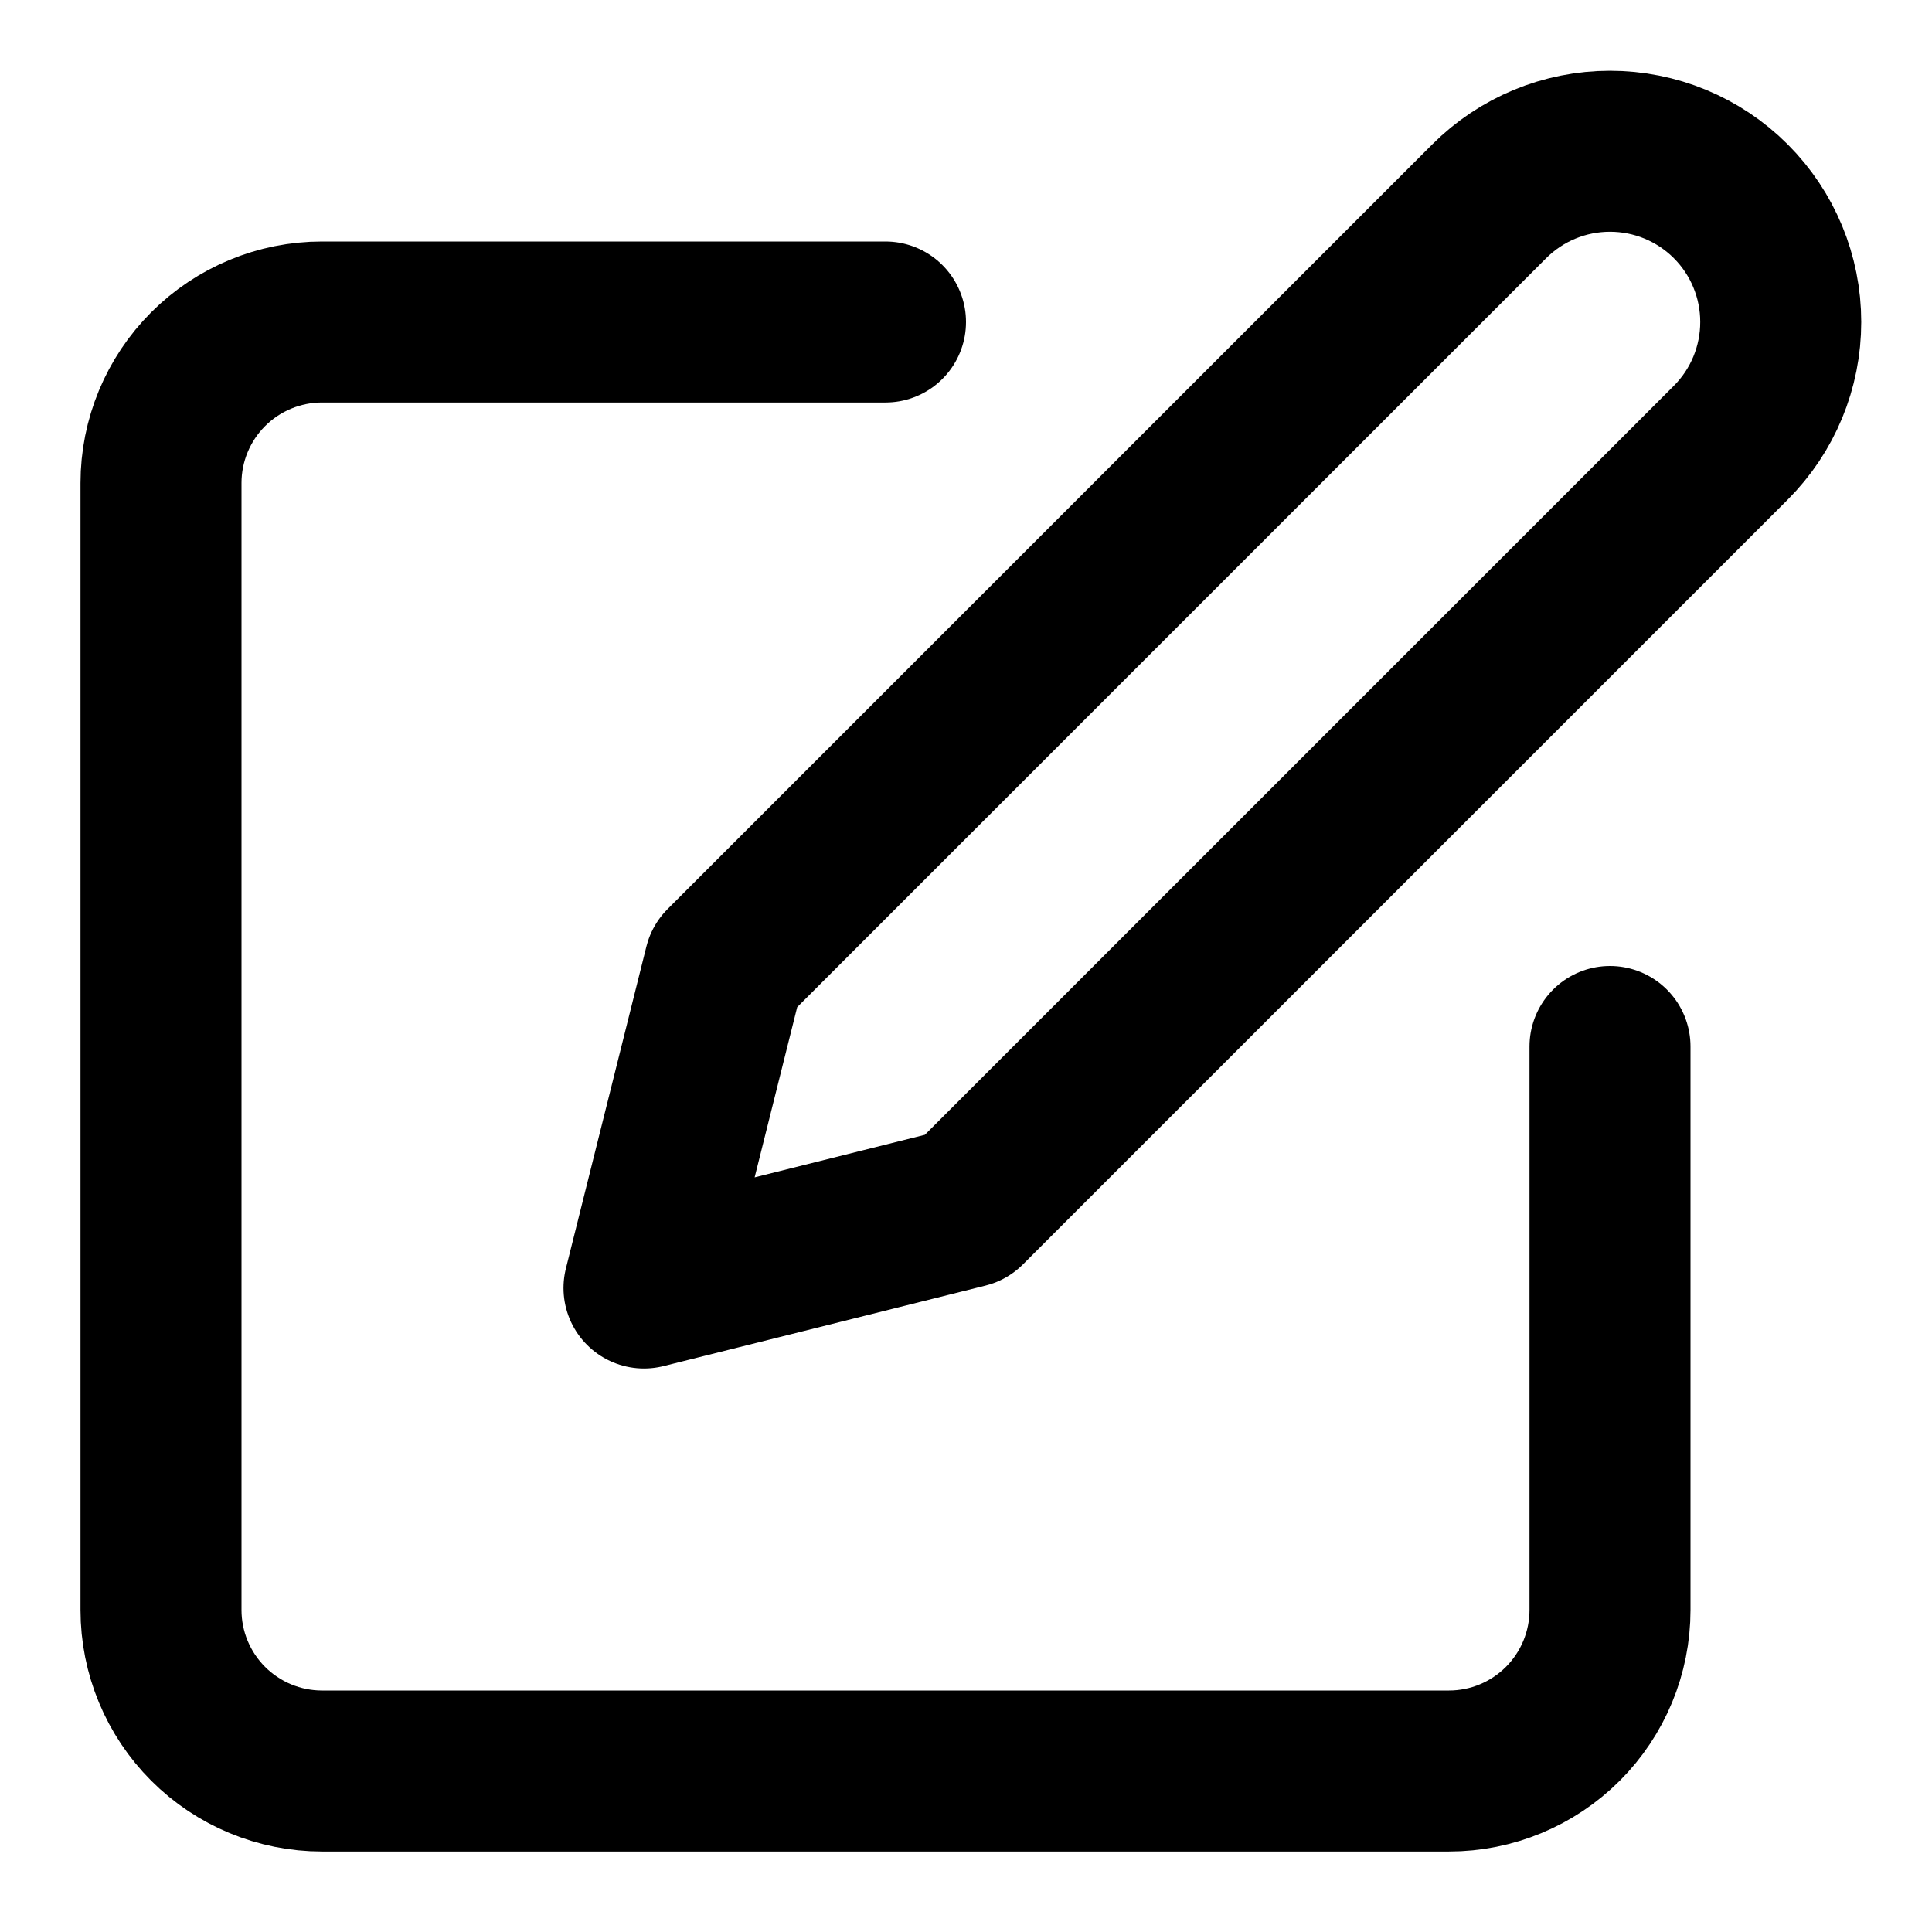
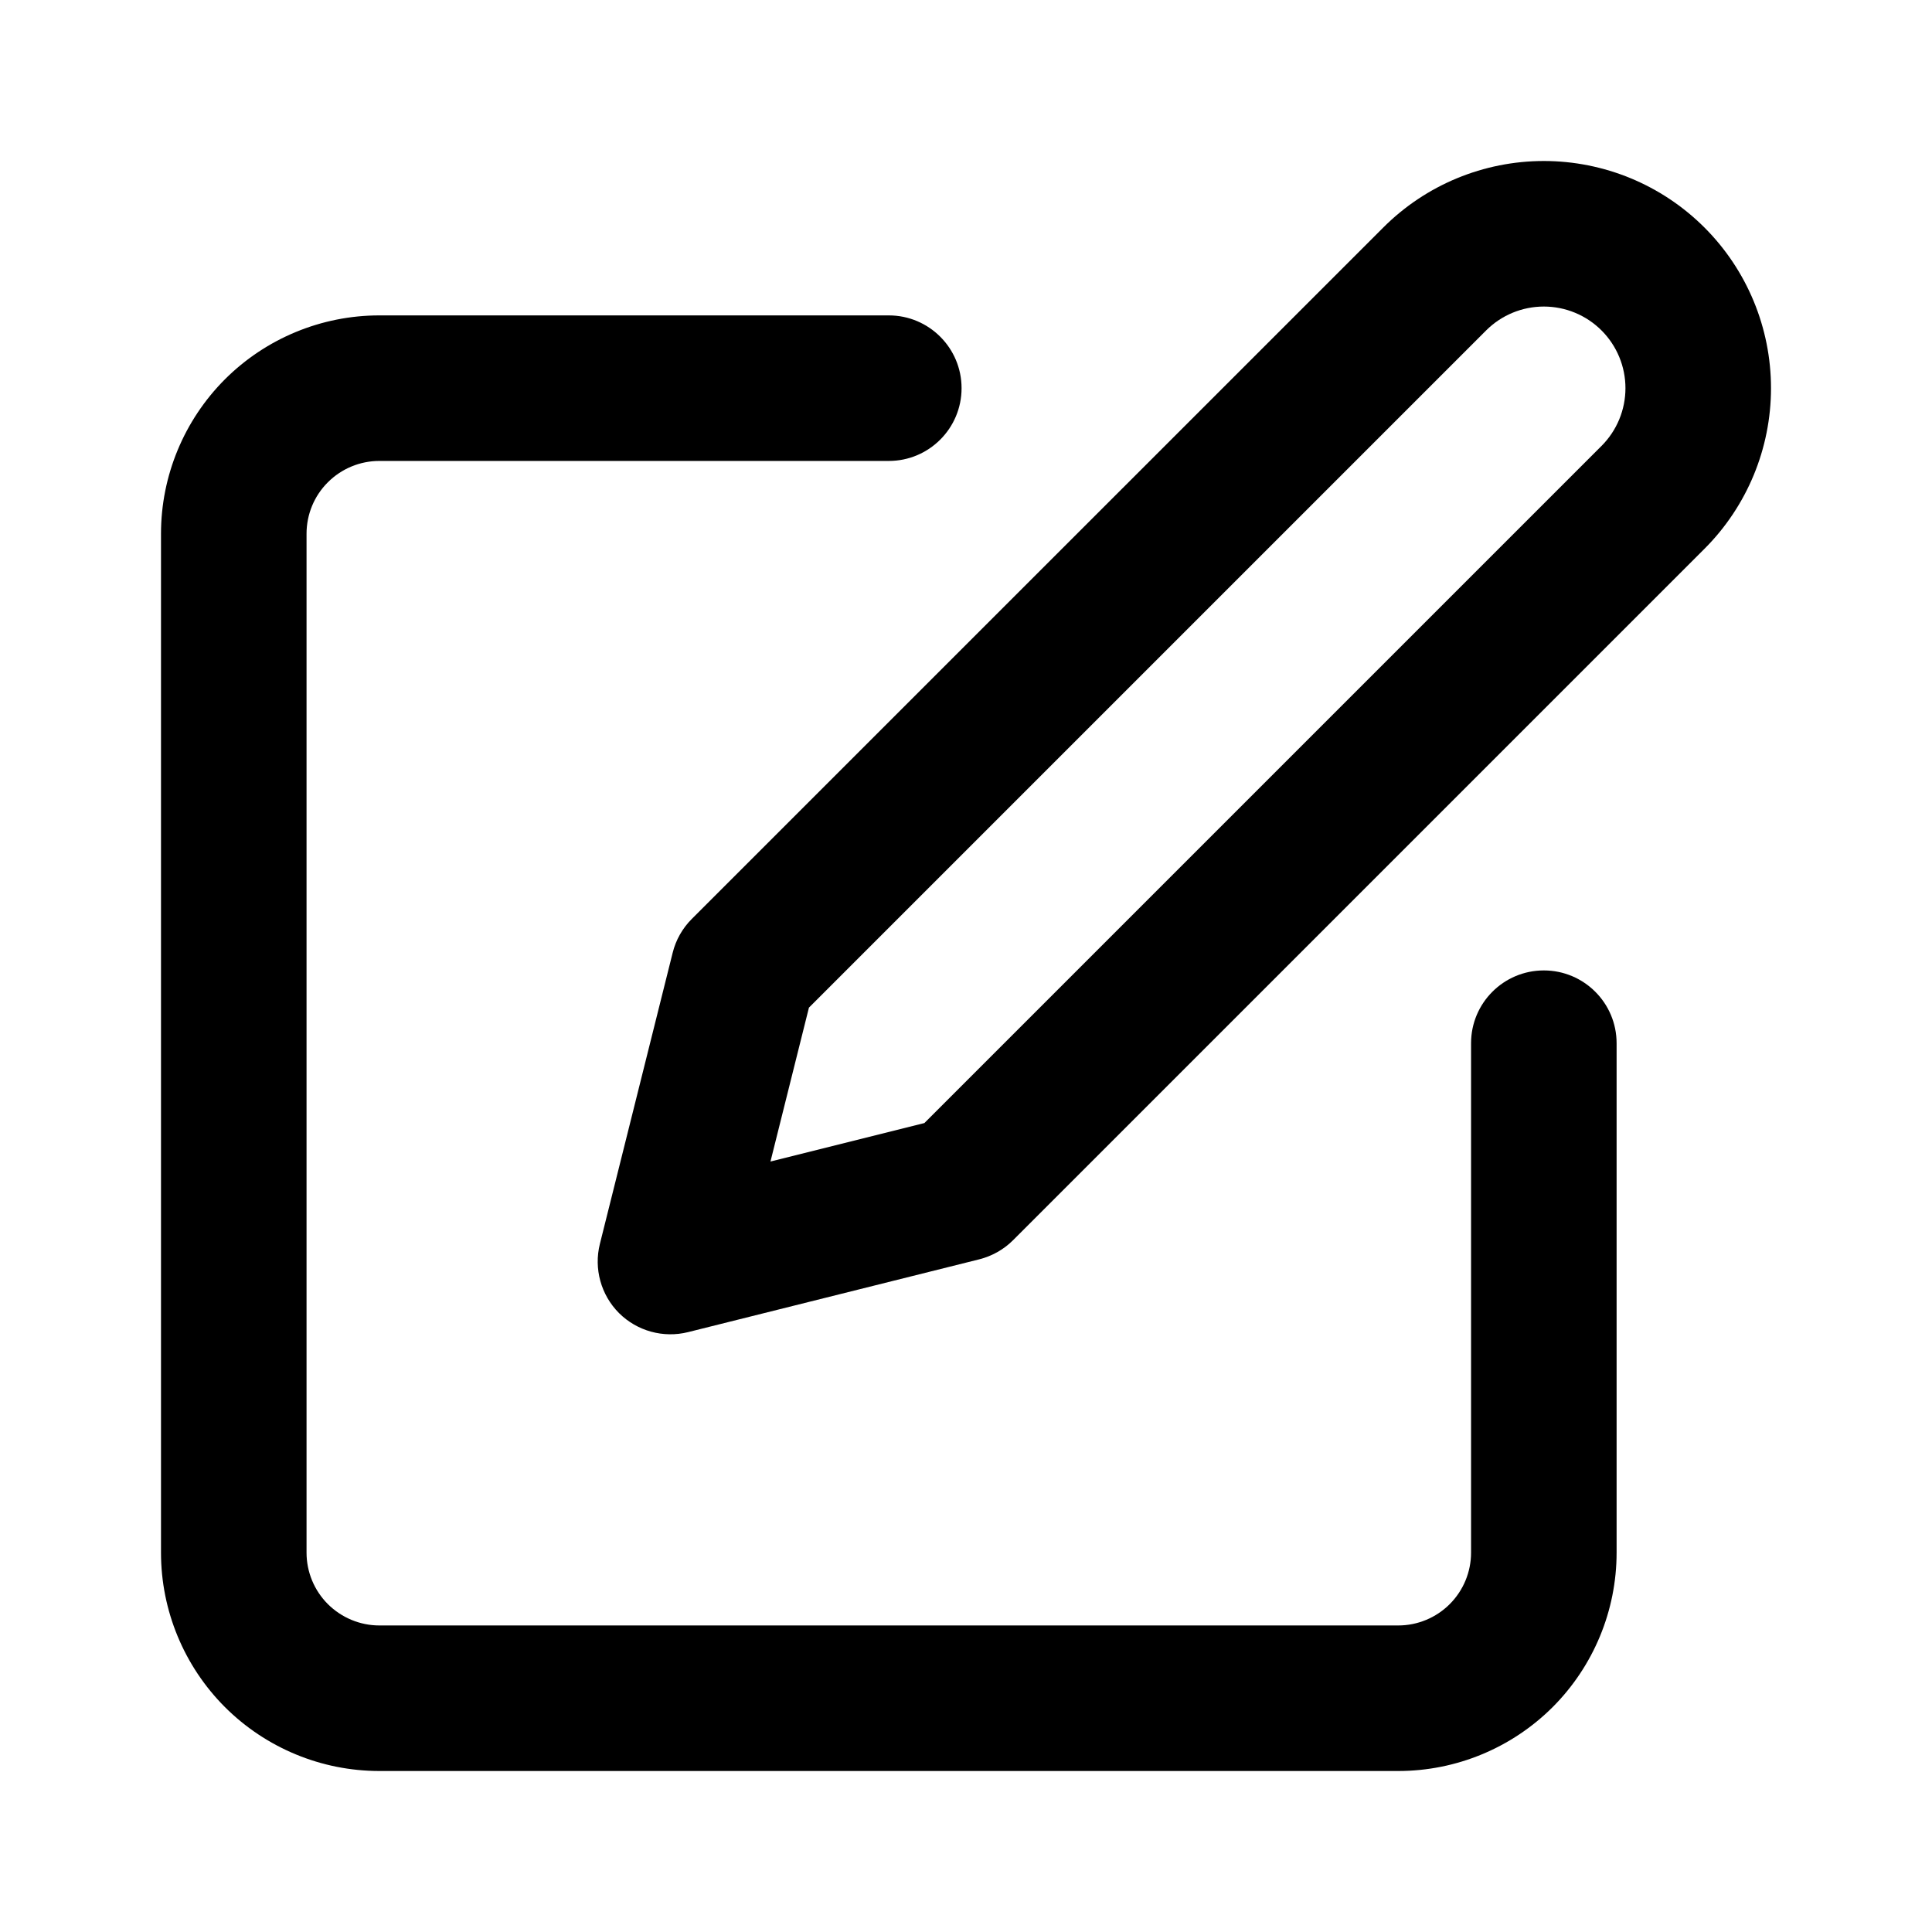
- <svg xmlns="http://www.w3.org/2000/svg" width="24" height="24" viewBox="0 0 24 24" fill="none">
-   <path d="M11 4H4C3.47 4 2.961 4.211 2.586 4.586C2.211 4.961 2 5.47 2 6V20C2 20.53 2.211 21.039 2.586 21.414C2.961 21.789 3.47 22 4 22H18C18.53 22 19.039 21.789 19.414 21.414C19.789 21.039 20 20.53 20 20V13" stroke="currentColor" stroke-width="2" stroke-linecap="round" stroke-linejoin="round" />
-   <path d="M18.5 2.5C18.898 2.102 19.437 1.879 20 1.879C20.563 1.879 21.102 2.102 21.5 2.5C21.898 2.898 22.121 3.437 22.121 4C22.121 4.563 21.898 5.102 21.5 5.5L12 15L8 16L9 12L18.5 2.5Z" stroke="currentColor" stroke-width="2" stroke-linecap="round" stroke-linejoin="round" />
+ <svg xmlns="http://www.w3.org/2000/svg" viewBox="0 0 24 24" fill="none">
+   <path fill-rule="evenodd" clip-rule="evenodd" d="M19.178 2C18.43 2 17.712 2.297 17.183 2.827L8.594 11.415C8.478 11.531 8.395 11.677 8.356 11.836L7.452 15.452C7.375 15.76 7.465 16.086 7.689 16.311C7.914 16.535 8.24 16.625 8.548 16.548L12.164 15.644C12.323 15.604 12.469 15.522 12.585 15.406L21.174 6.817C21.703 6.288 22 5.57 22 4.822C22 4.074 21.703 3.356 21.174 2.827C20.644 2.297 19.926 2 19.178 2ZM18.461 4.105C18.651 3.915 18.909 3.808 19.178 3.808C19.447 3.808 19.705 3.915 19.895 4.105C20.085 4.295 20.192 4.553 20.192 4.822C20.192 5.091 20.085 5.349 19.895 5.539L11.483 13.951L9.571 14.429L10.049 12.517L18.461 4.105Z" fill="currentColor" />
+   <path d="M4.712 3.918C3.993 3.918 3.303 4.204 2.794 4.712C2.286 5.221 2 5.911 2 6.63V19.288C2 20.007 2.286 20.697 2.794 21.206C3.303 21.714 3.993 22 4.712 22H17.37C18.089 22 18.779 21.714 19.288 21.206C19.796 20.697 20.082 20.007 20.082 19.288V12.959C20.082 12.46 19.677 12.055 19.178 12.055C18.679 12.055 18.274 12.46 18.274 12.959V19.288C18.274 19.527 18.179 19.757 18.009 19.927C17.84 20.096 17.61 20.192 17.37 20.192H4.712C4.473 20.192 4.243 20.096 4.073 19.927C3.903 19.757 3.808 19.527 3.808 19.288V6.63C3.808 6.39 3.903 6.16 4.073 5.991C4.243 5.821 4.473 5.726 4.712 5.726H11.041C11.54 5.726 11.945 5.321 11.945 4.822C11.945 4.323 11.54 3.918 11.041 3.918H4.712Z" fill="currentColor" />
</svg>
